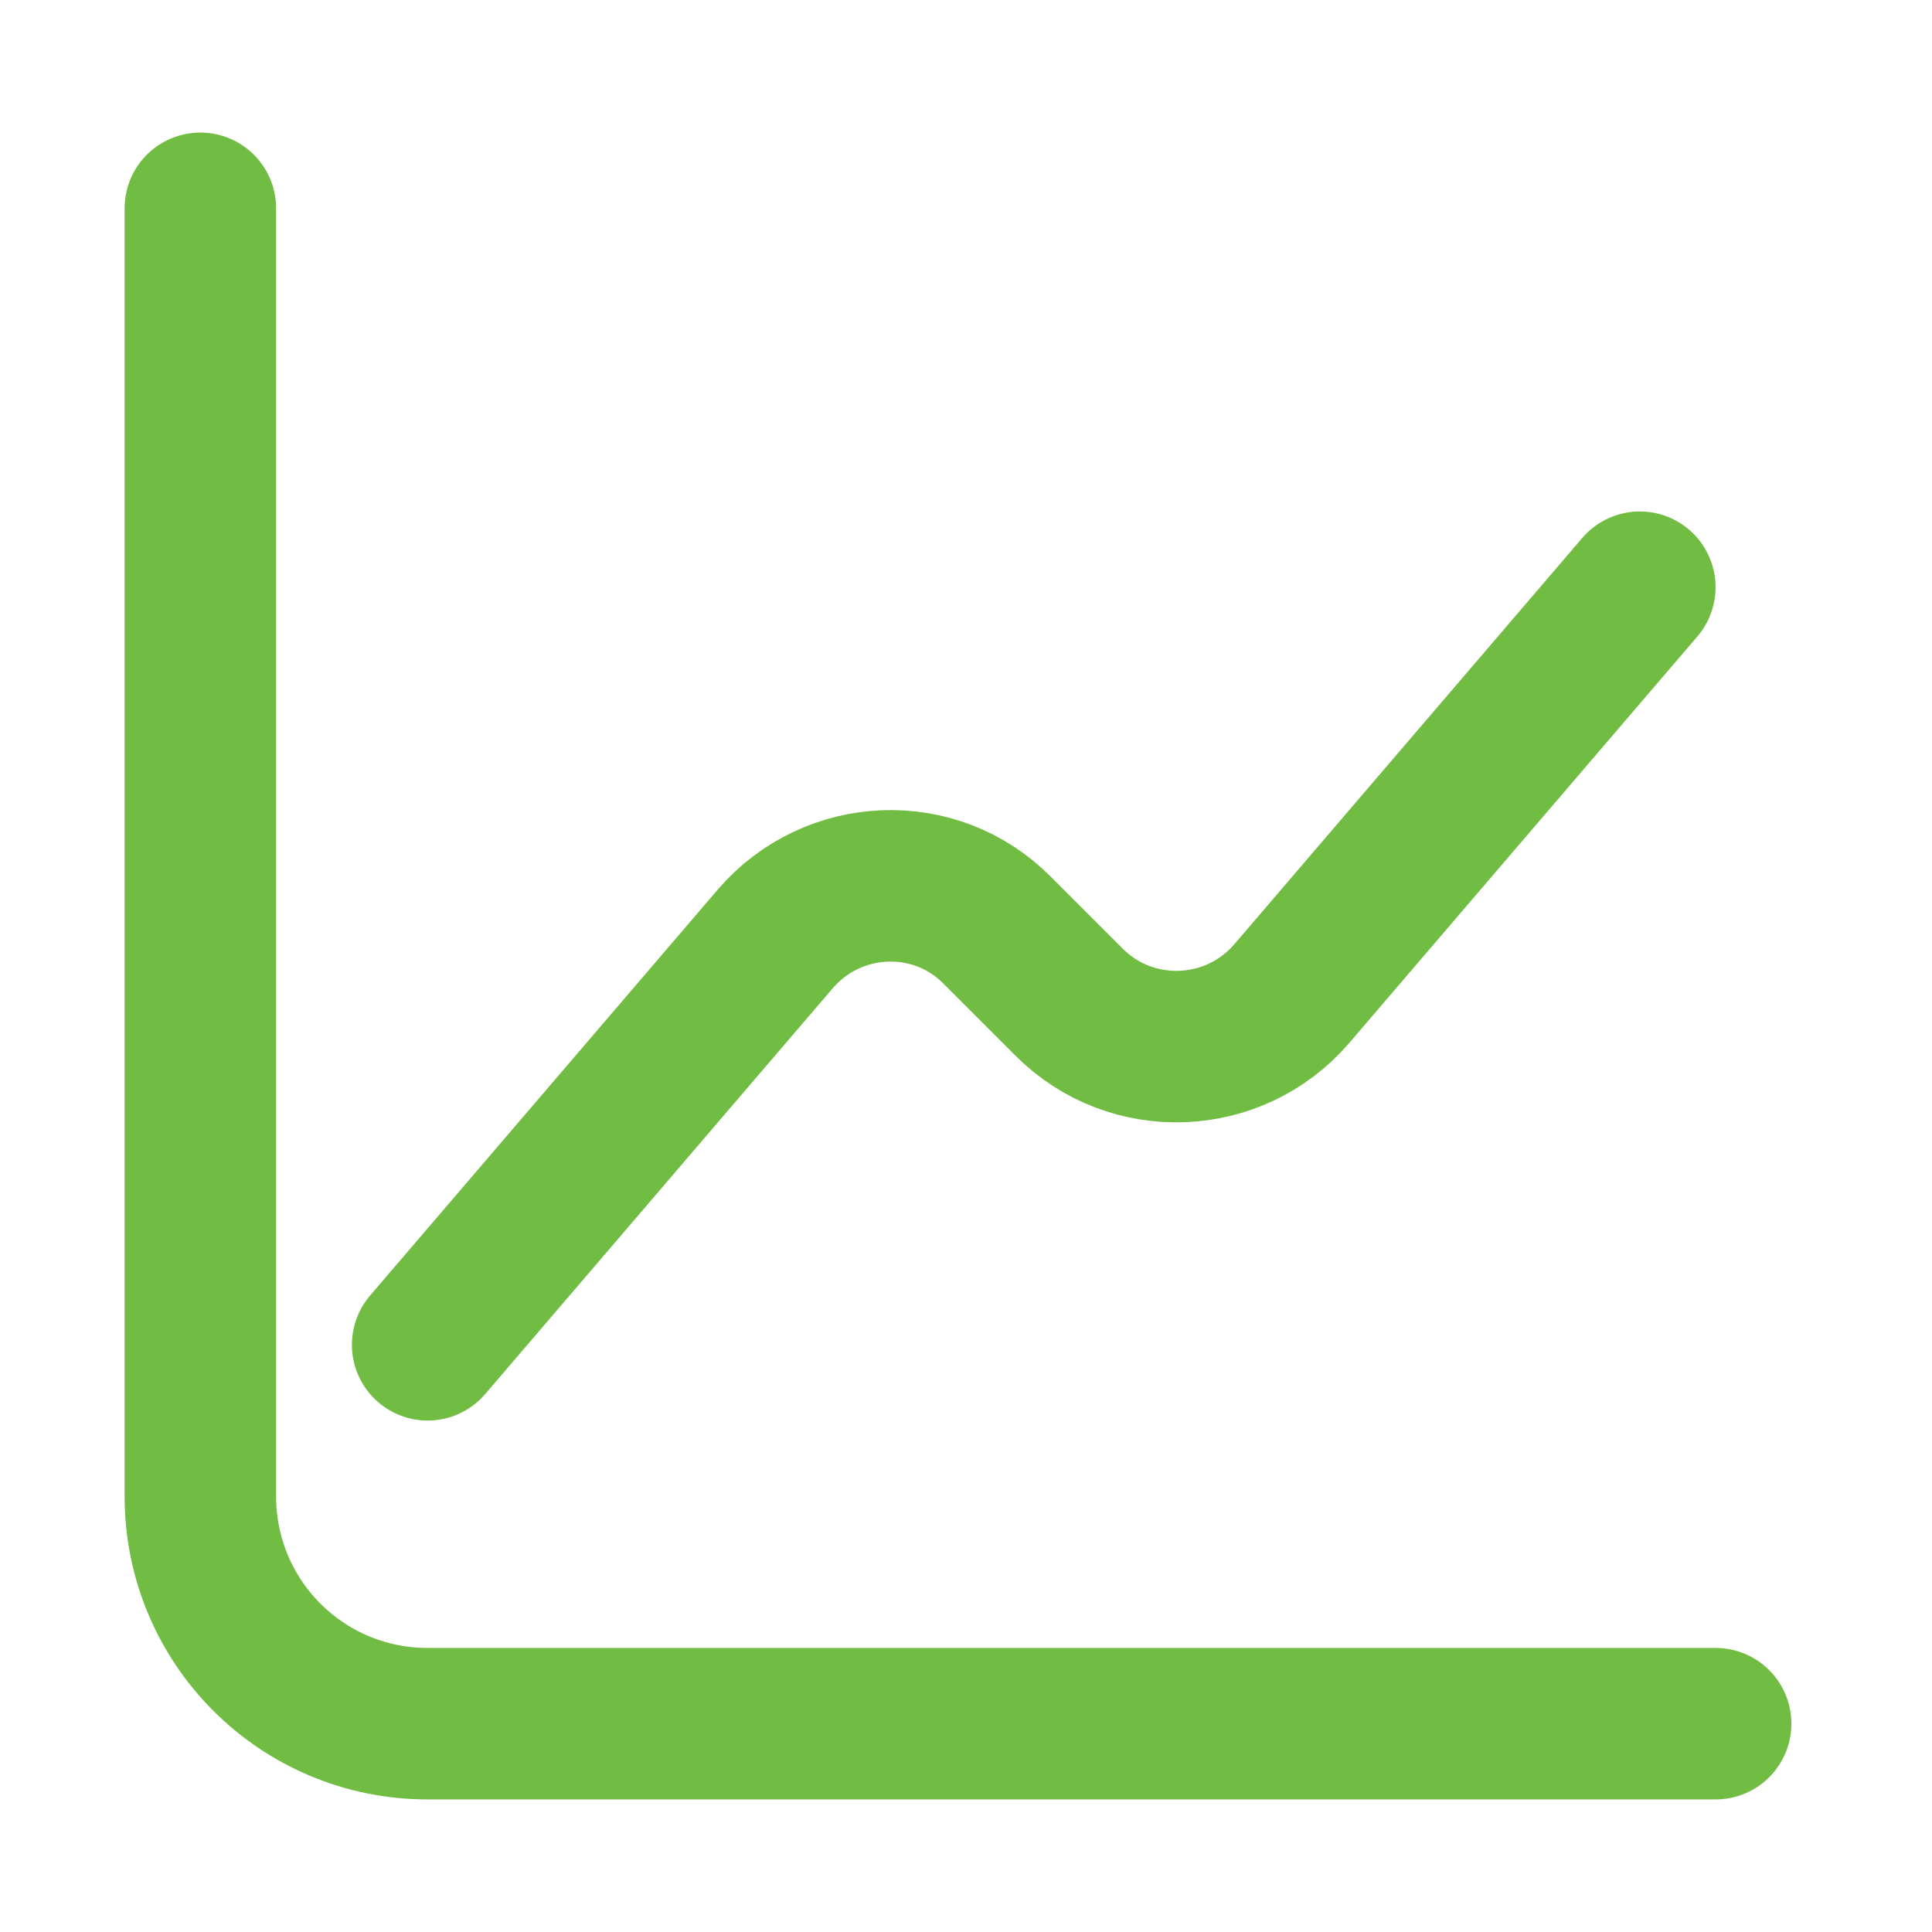
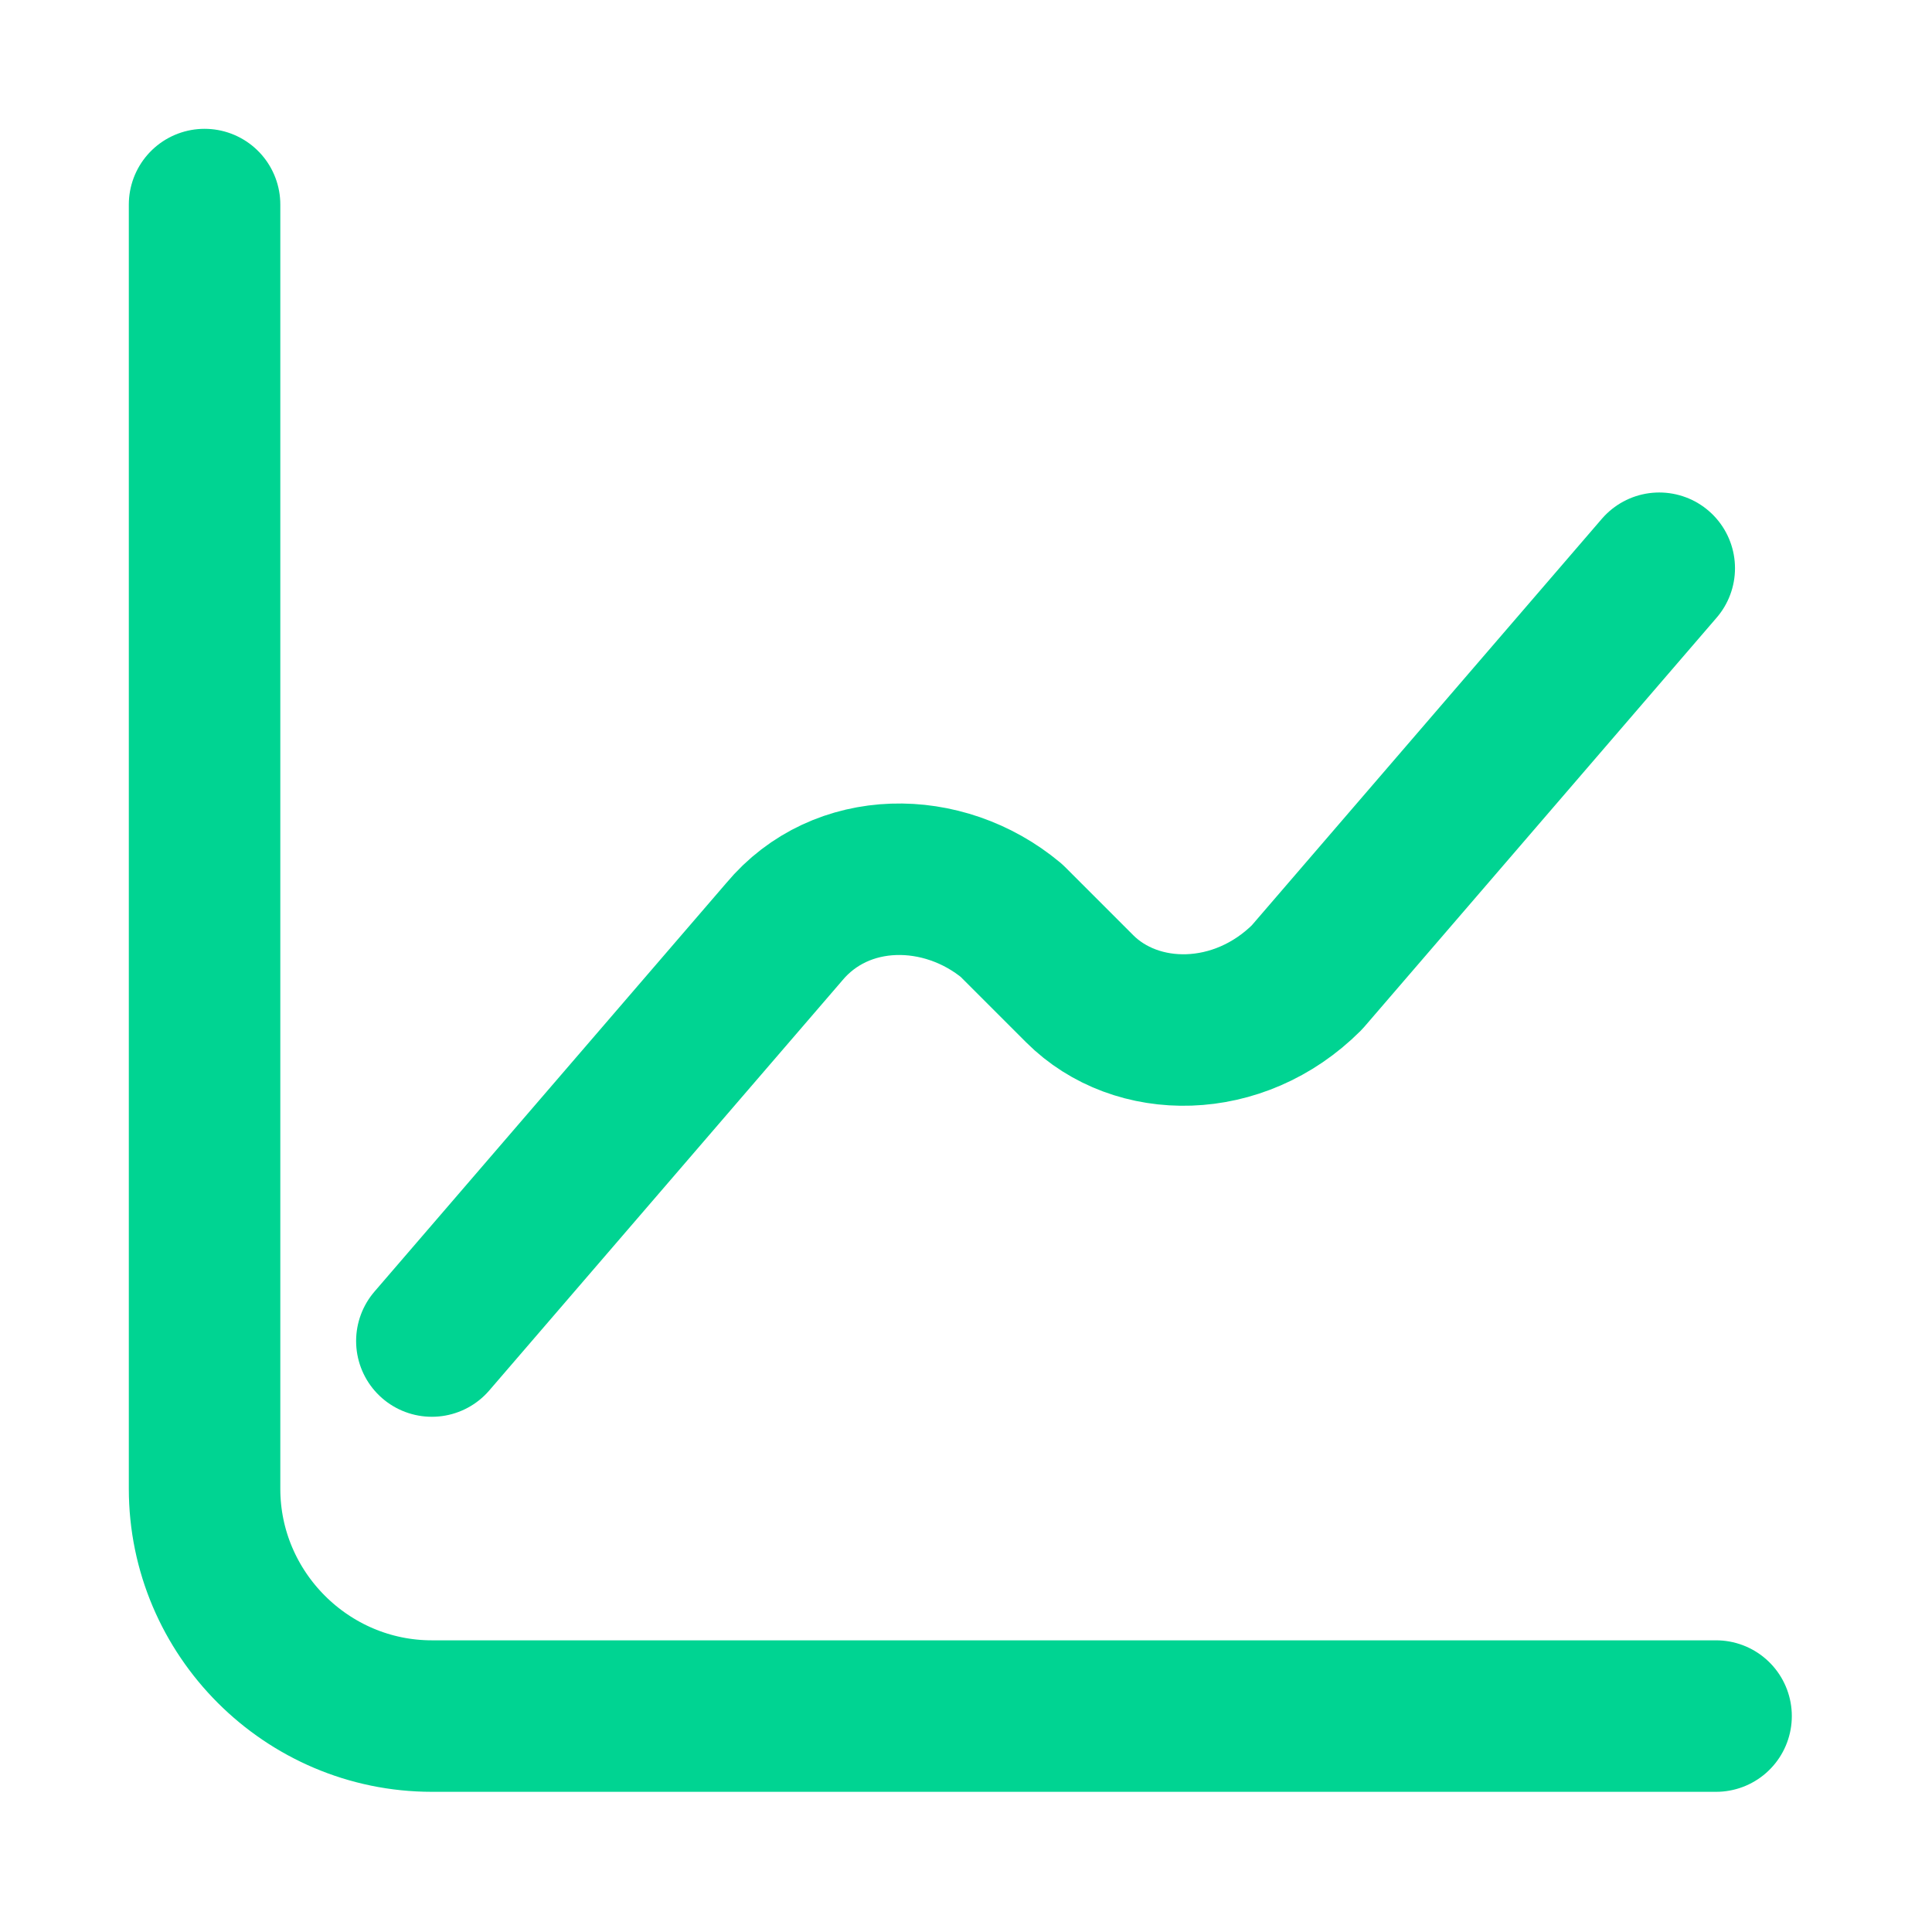
- <svg xmlns="http://www.w3.org/2000/svg" width="17" height="17" viewBox="0 0 17 17" fill="none">
-   <path d="M1.763 1.833V13.167C1.763 14.273 2.656 15.167 3.763 15.167H15.096" stroke="#71BC42" stroke-width="1.333" stroke-miterlimit="10" stroke-linecap="round" stroke-linejoin="round" />
-   <path d="M3.763 11.833L6.823 8.26C7.329 7.673 8.229 7.633 8.776 8.187L9.409 8.82C9.956 9.367 10.856 9.333 11.363 8.747L14.429 5.167" stroke="#71BC42" stroke-width="1.333" stroke-miterlimit="10" stroke-linecap="round" stroke-linejoin="round" />
+ <svg xmlns="http://www.w3.org/2000/svg" version="1.1" id="Layer_1" x="0px" y="0px" viewBox="0 0 17 17" style="enable-background:new 0 0 17 17;" xml:space="preserve">
+   <style type="text/css">
+ 	.st0{fill:none;stroke:#00D492;stroke-width:1.333;stroke-linecap:round;stroke-linejoin:round;stroke-miterlimit:10;}
+ </style>
+   <path class="st0" d="M1.8,1.8v11.3c0,1.1,0.9,2,2,2h11.3" />
+   <path class="st0" d="M3.8,11.8l3.1-3.6c0.5-0.6,1.4-0.6,2-0.1l0.6,0.6c0.5,0.5,1.4,0.5,2-0.1l3.1-3.6" />
</svg>
